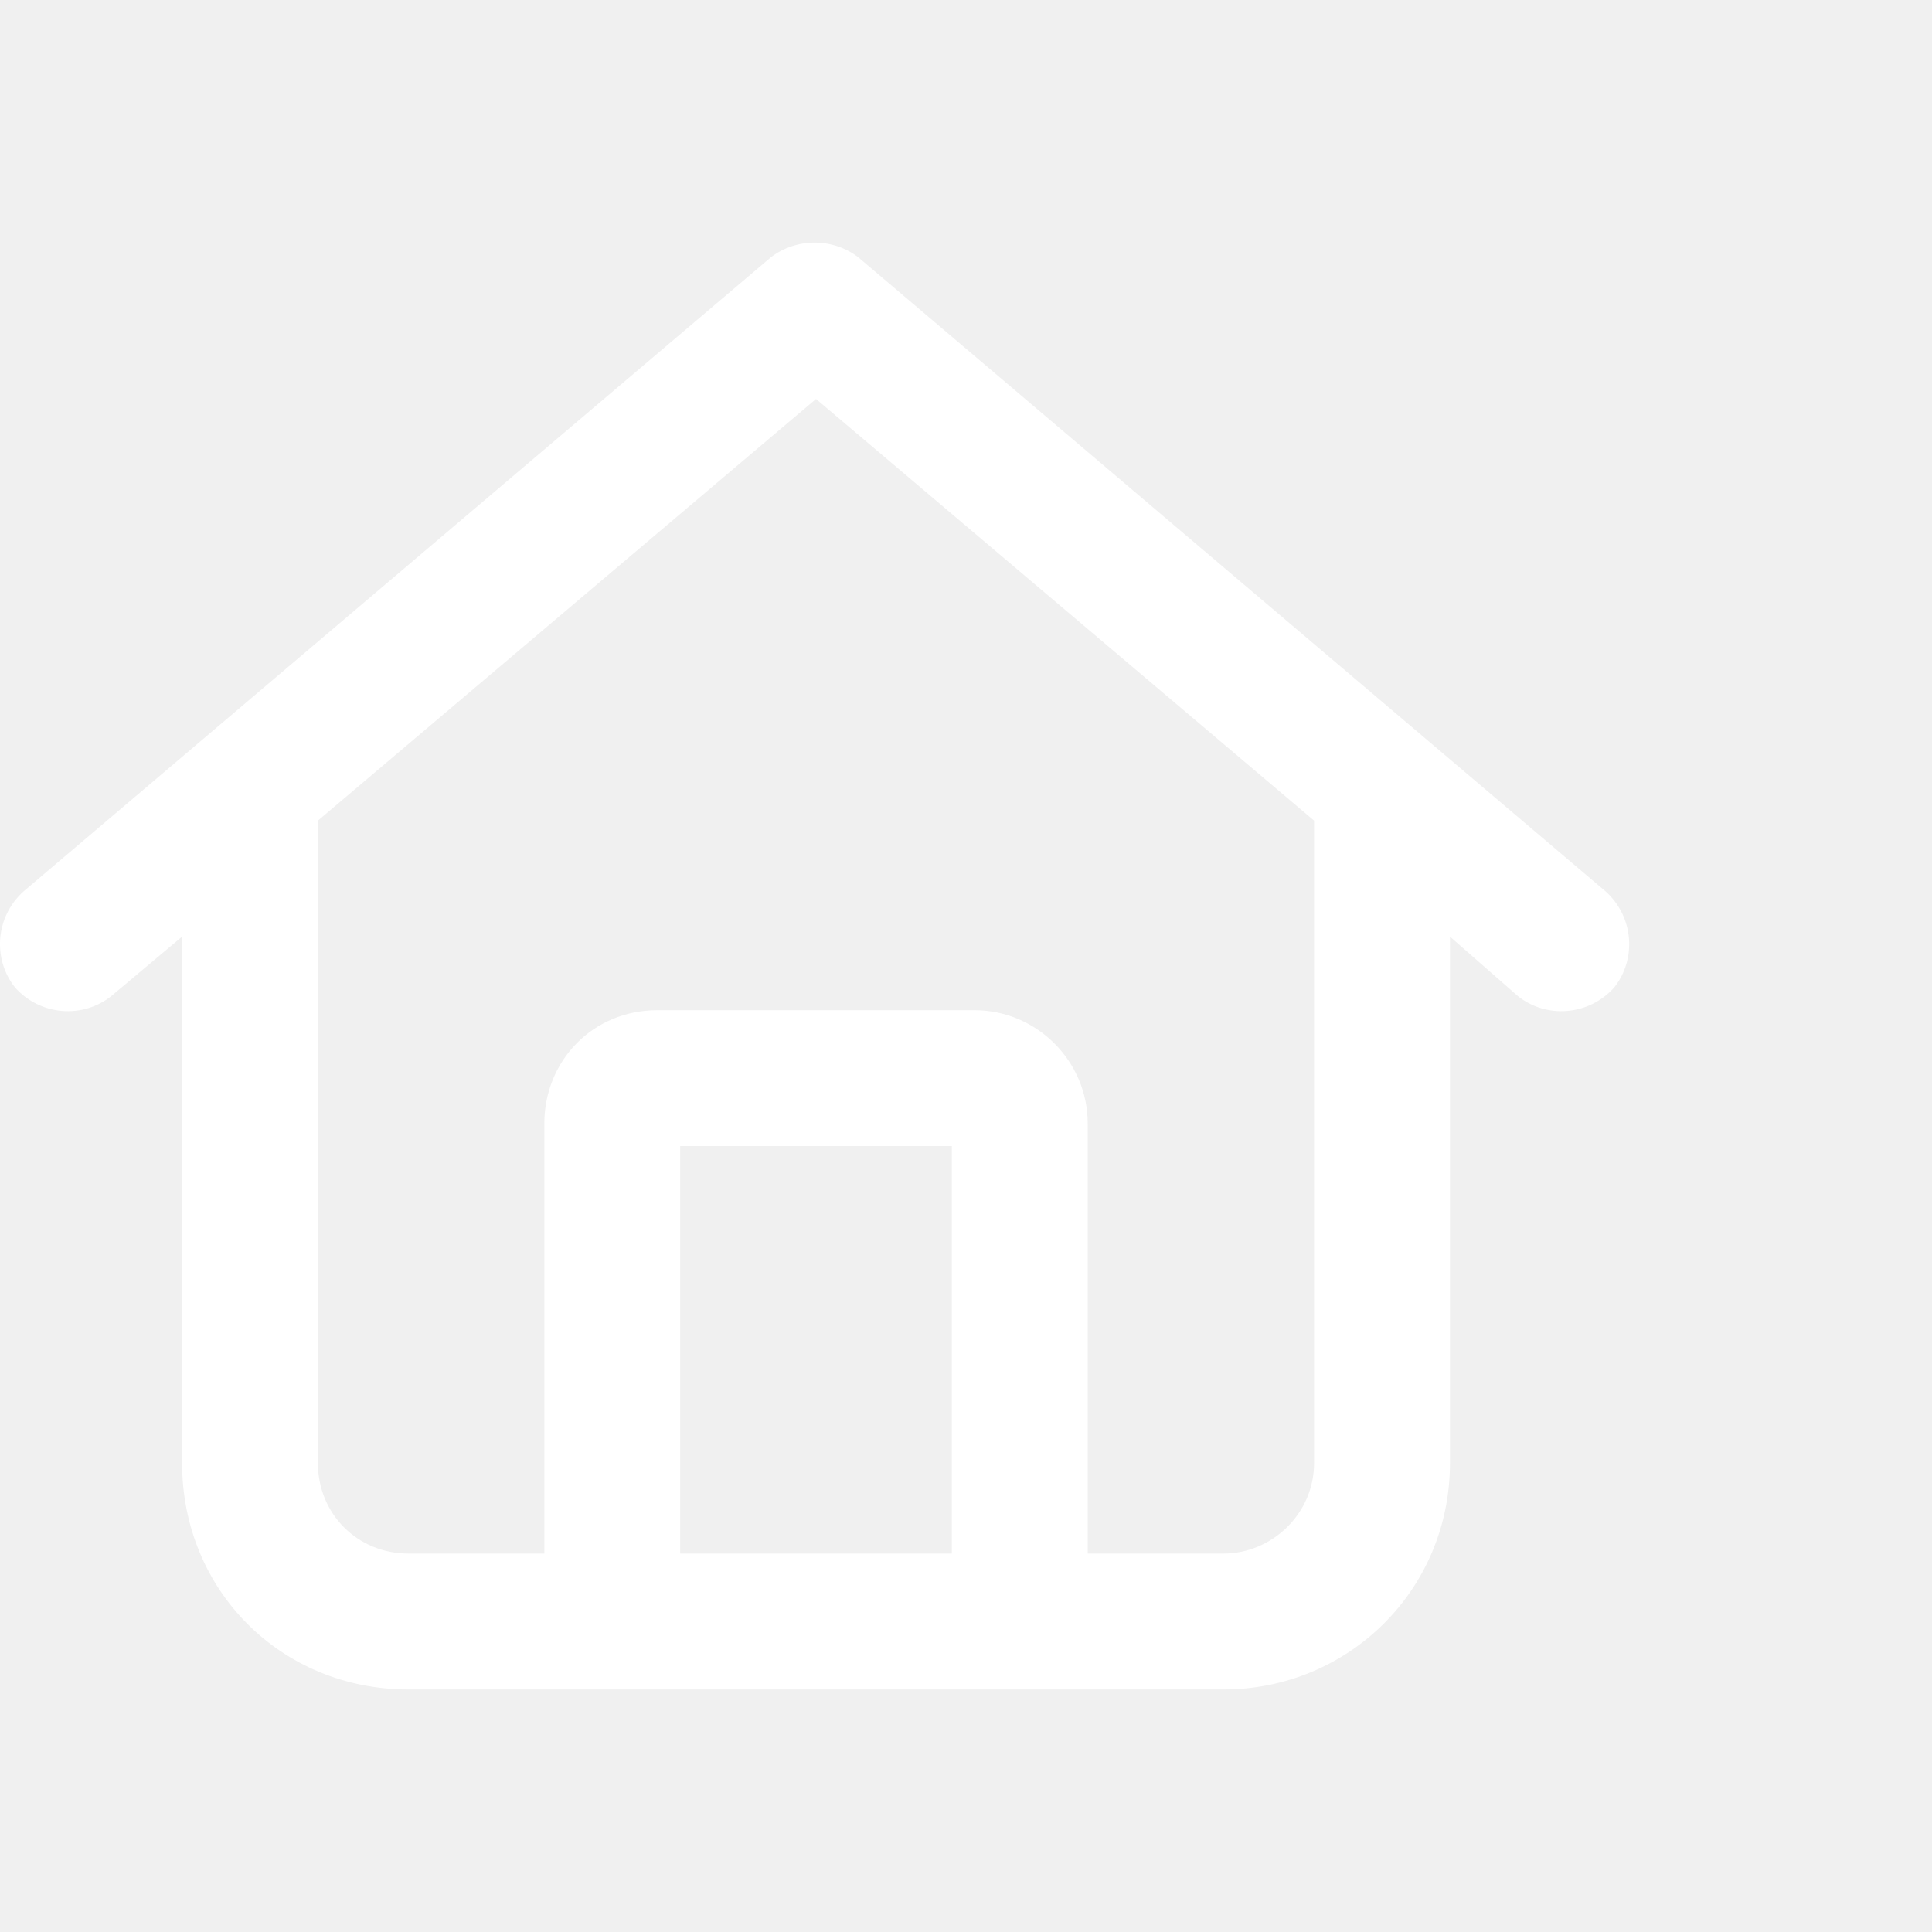
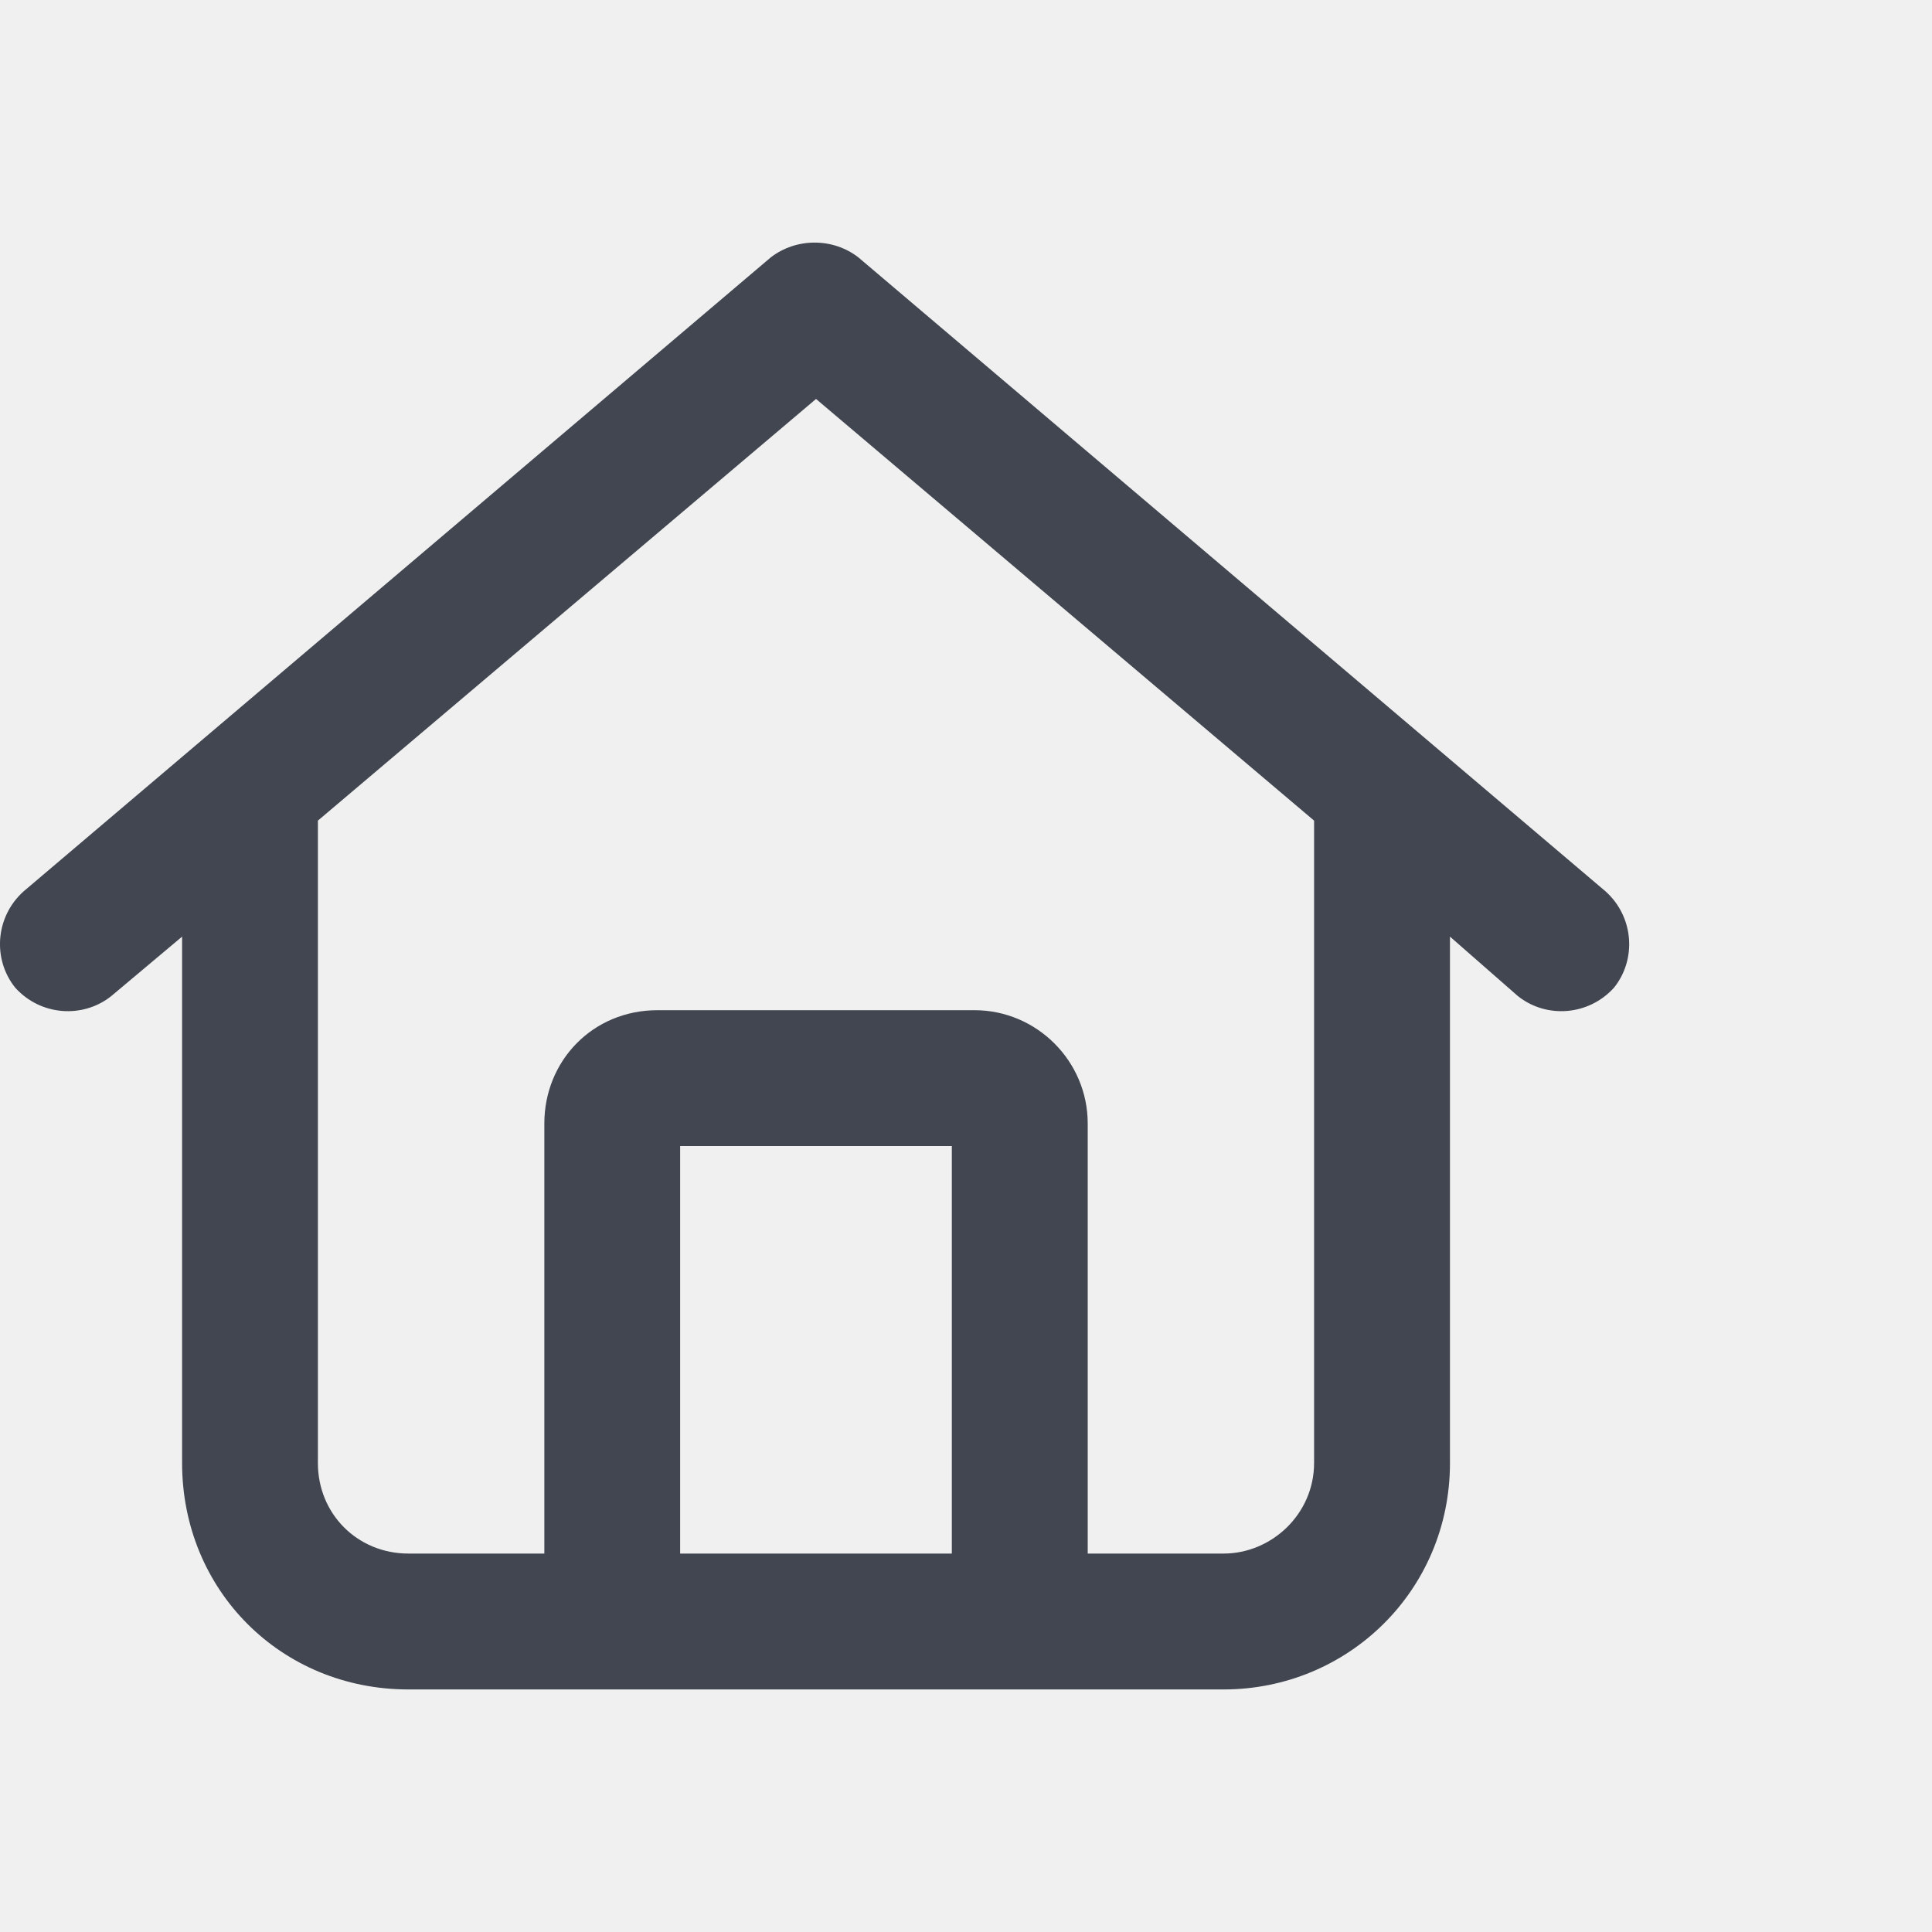
<svg xmlns="http://www.w3.org/2000/svg" width="24" height="24" viewBox="0 0 24 24" fill="none">
-   <path d="M19.945 11.073C20.297 11.389 20.332 11.916 20.051 12.268C19.734 12.62 19.207 12.655 18.855 12.373L18.012 11.635V18.174C18.012 19.756 16.746 20.987 15.199 20.987H5.074C3.492 20.987 2.262 19.756 2.262 18.174V11.635L1.383 12.373C1.031 12.655 0.504 12.62 0.188 12.268C-0.094 11.916 -0.059 11.389 0.293 11.073L9.574 3.198C9.891 2.952 10.348 2.952 10.664 3.198L19.945 11.073ZM5.074 19.299H6.762V13.956C6.762 13.182 7.359 12.549 8.168 12.549H12.105C12.879 12.549 13.512 13.182 13.512 13.956V19.299H15.199C15.797 19.299 16.324 18.807 16.324 18.174V10.194L10.137 4.956L3.949 10.194V18.174C3.949 18.807 4.441 19.299 5.074 19.299ZM8.449 19.299H11.824V14.237H8.449V19.299Z" fill="white" />
+   <path d="M19.945 11.073C20.297 11.389 20.332 11.916 20.051 12.268C19.734 12.62 19.207 12.655 18.855 12.373L18.012 11.635V18.174C18.012 19.756 16.746 20.987 15.199 20.987H5.074C3.492 20.987 2.262 19.756 2.262 18.174V11.635L1.383 12.373C1.031 12.655 0.504 12.62 0.188 12.268C-0.094 11.916 -0.059 11.389 0.293 11.073L9.574 3.198C9.891 2.952 10.348 2.952 10.664 3.198L19.945 11.073ZM5.074 19.299H6.762V13.956C6.762 13.182 7.359 12.549 8.168 12.549H12.105C12.879 12.549 13.512 13.182 13.512 13.956V19.299H15.199C15.797 19.299 16.324 18.807 16.324 18.174V10.194L10.137 4.956L3.949 10.194V18.174C3.949 18.807 4.441 19.299 5.074 19.299ZM8.449 19.299H11.824V14.237H8.449V19.299Z" fill="#414651" />
</svg>
